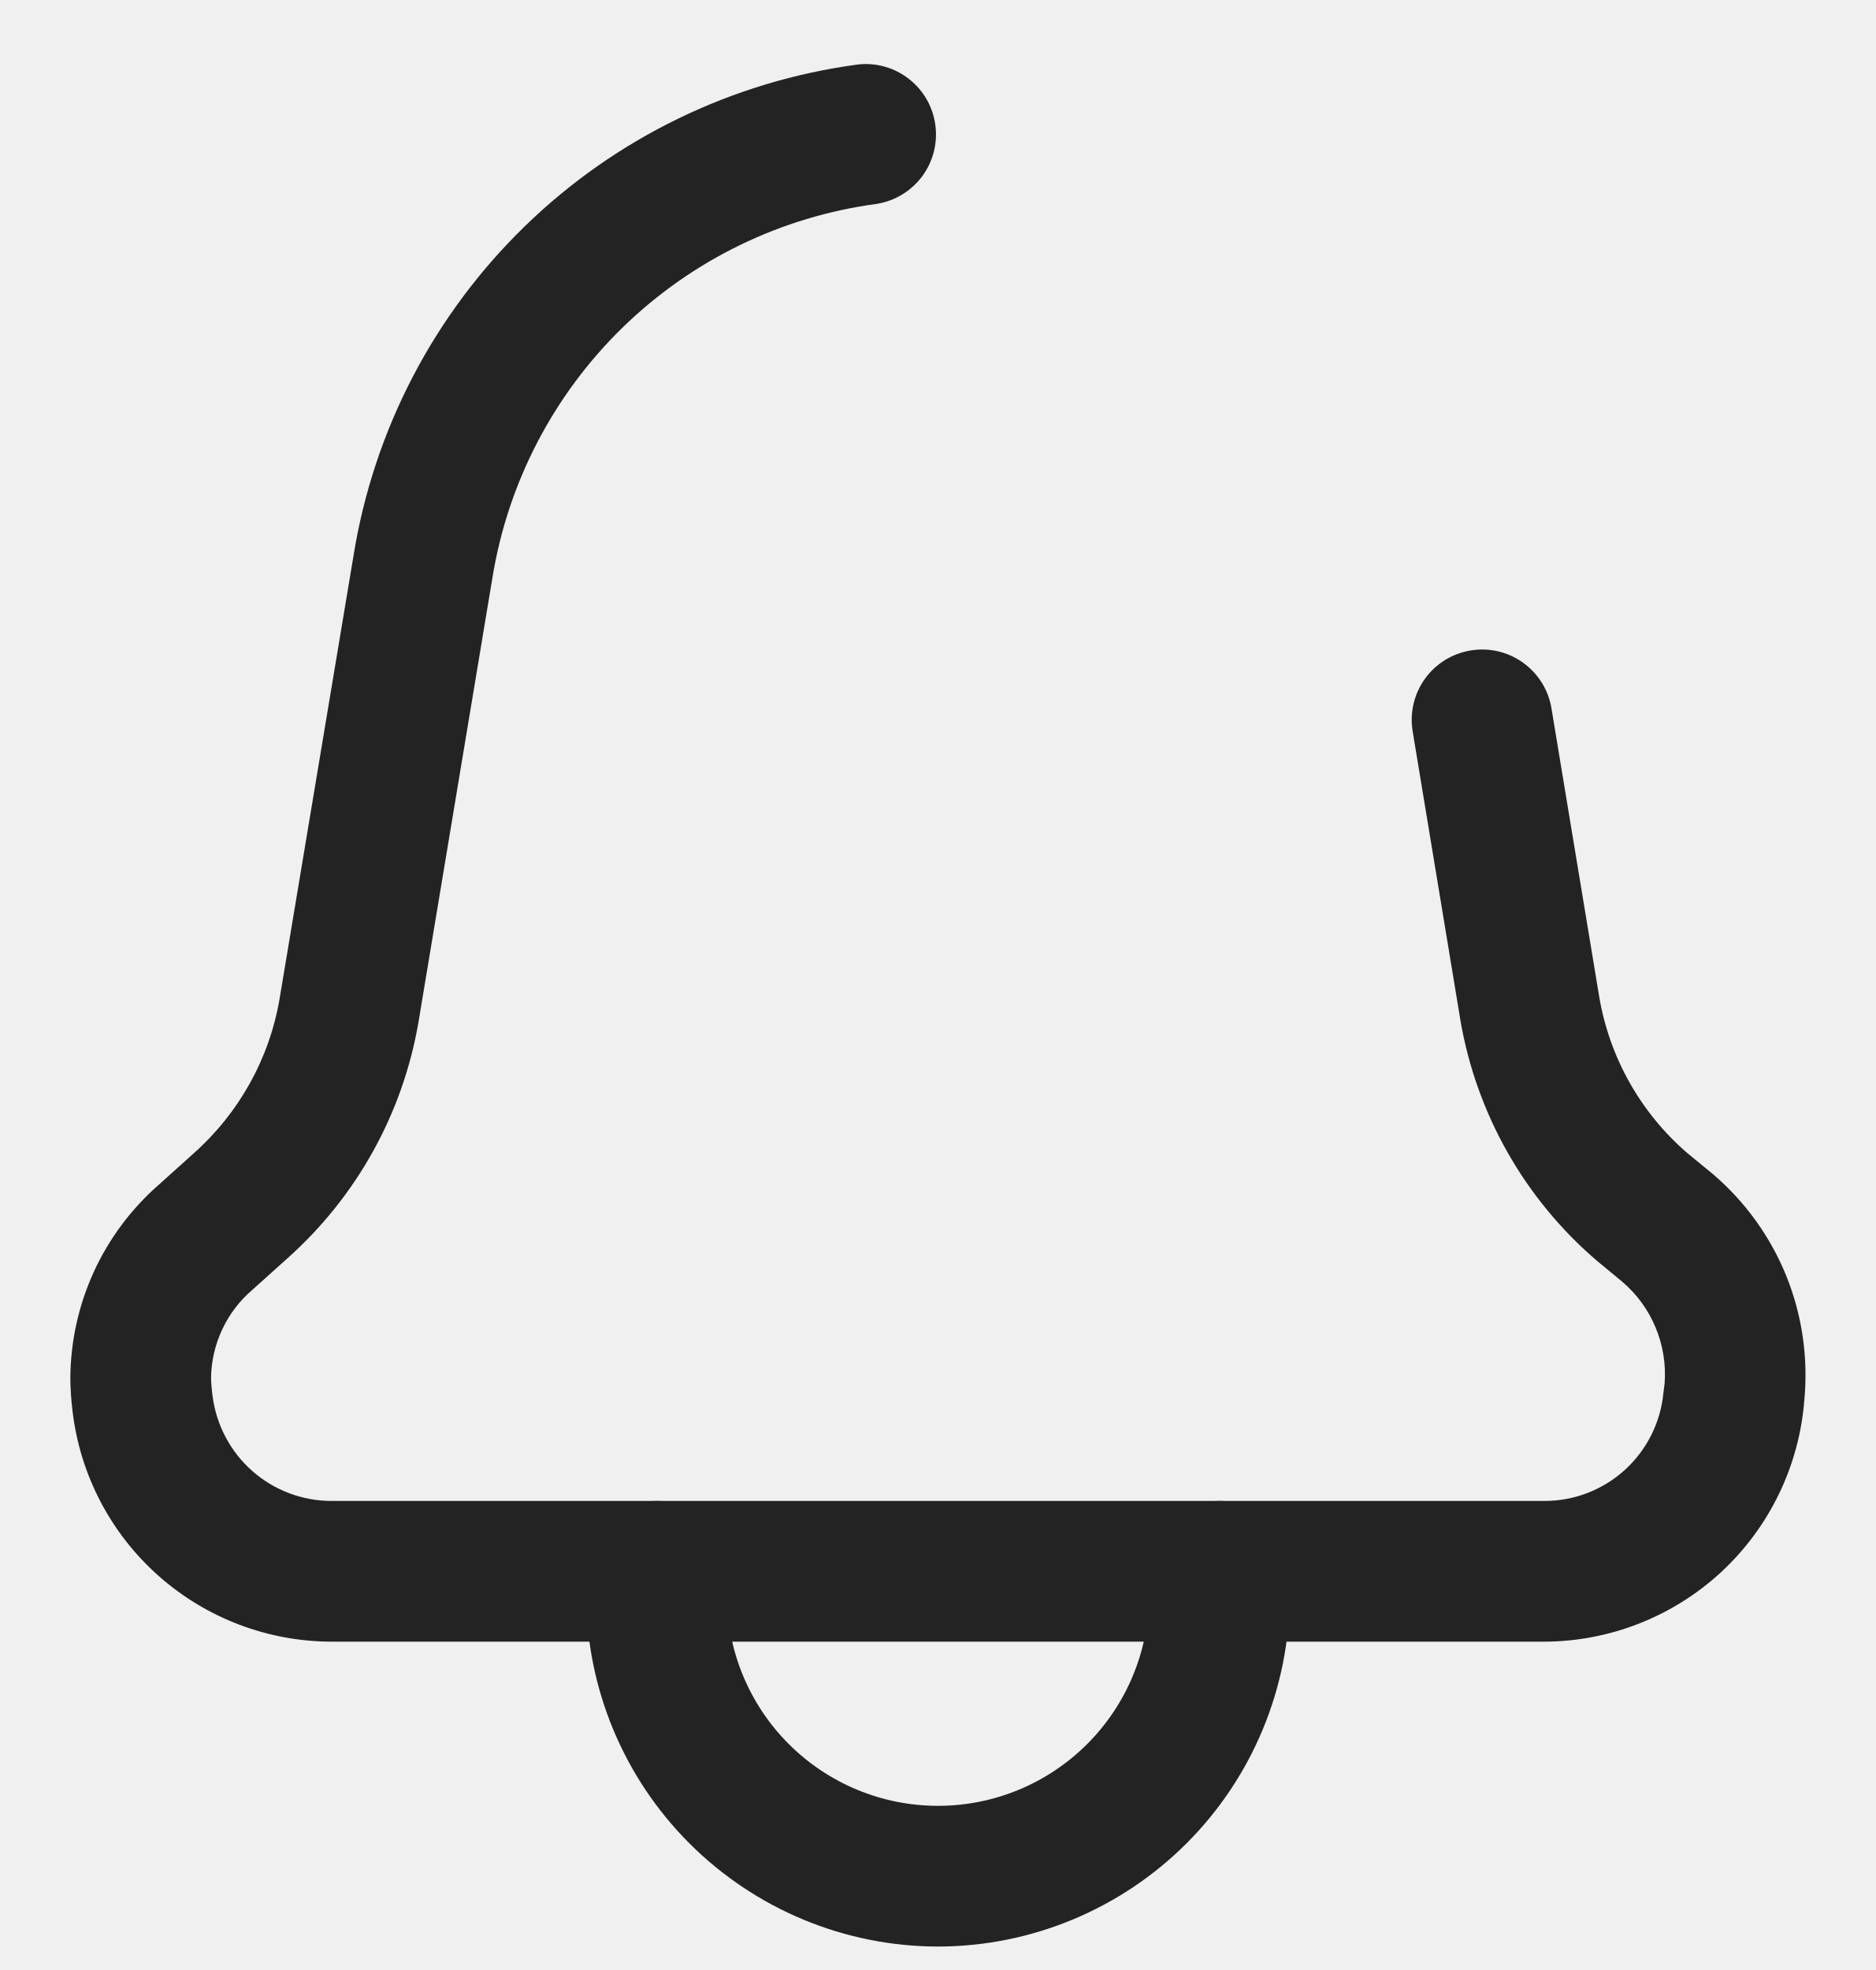
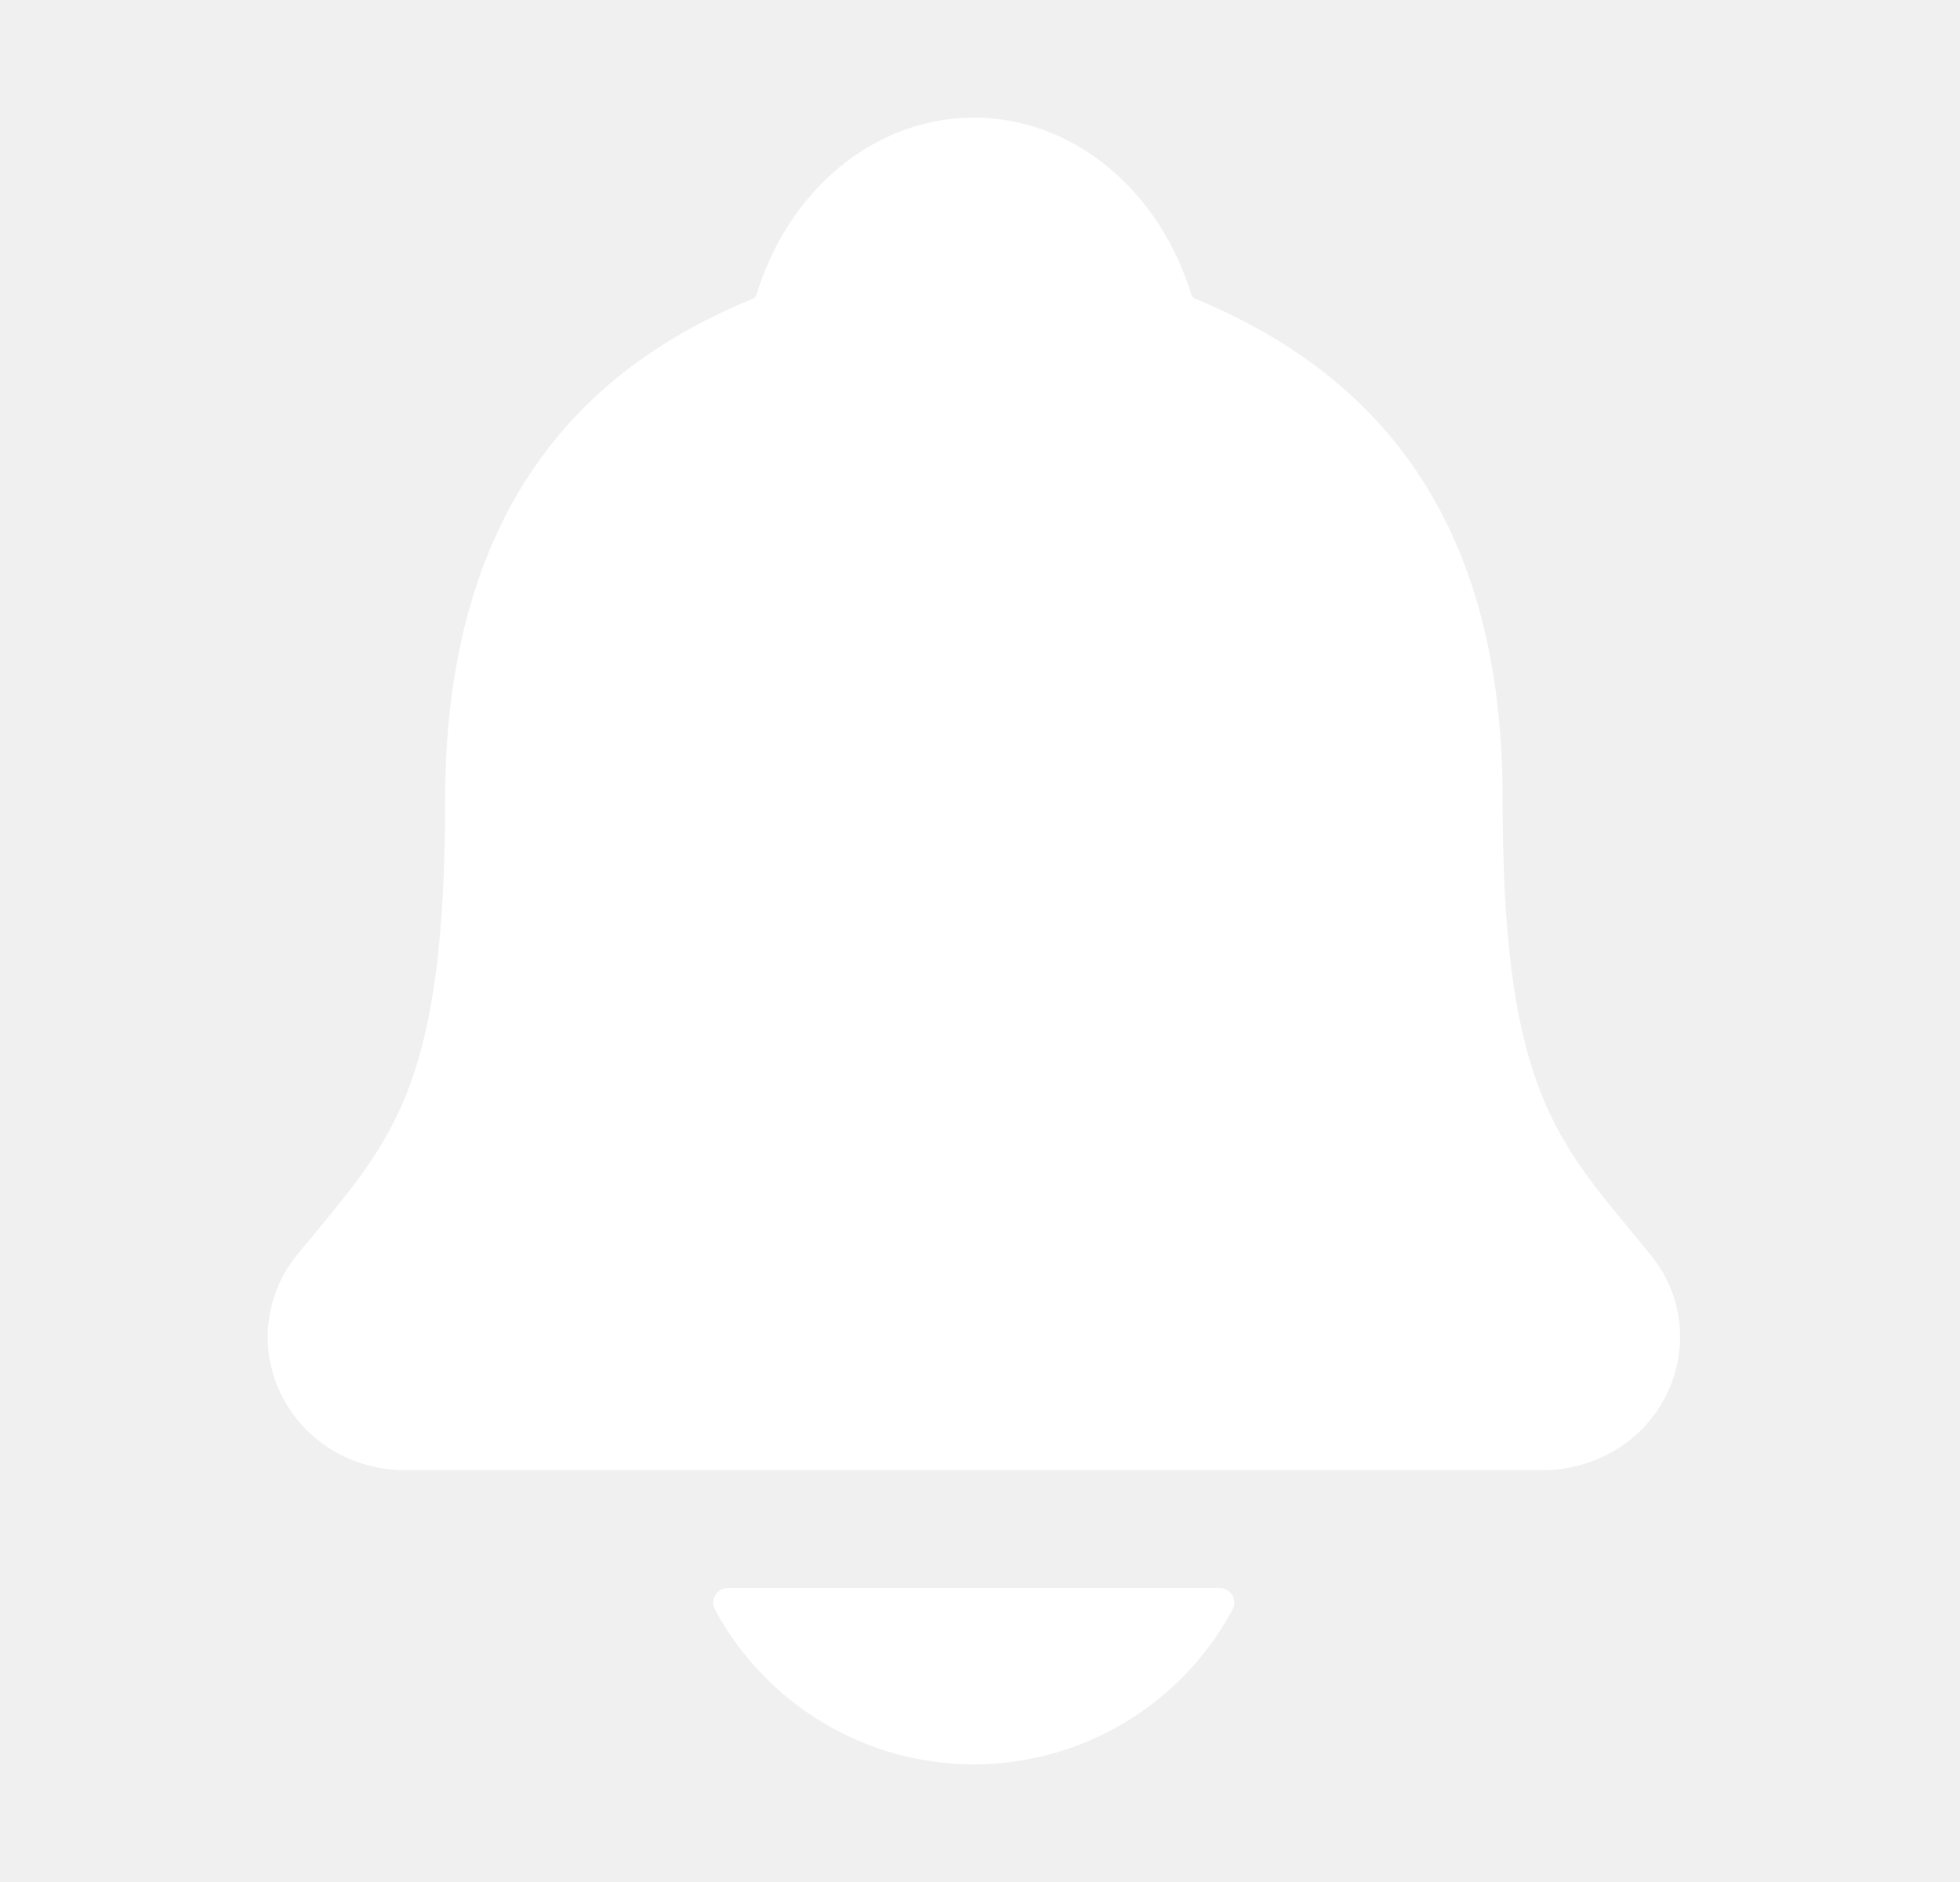
- <svg xmlns="http://www.w3.org/2000/svg" width="20" height="21" viewBox="0 0 20 21" fill="none">
-   <path d="M16.46 17.5H3.54C2.859 17.5 2.201 17.251 1.691 16.799C1.181 16.347 0.855 15.724 0.774 15.048C0.759 14.929 0.751 14.809 0.75 14.69C0.752 14.299 0.838 13.913 1 13.558C1.163 13.203 1.399 12.886 1.693 12.629L2.069 12.291C2.549 11.863 2.871 11.285 2.98 10.651L3.77 5.917C3.986 4.583 4.626 3.354 5.595 2.412C6.564 1.47 7.81 0.865 9.15 0.687C9.344 0.666 9.539 0.722 9.692 0.843C9.846 0.963 9.946 1.139 9.972 1.333C9.998 1.526 9.948 1.722 9.832 1.879C9.715 2.036 9.543 2.141 9.35 2.173C8.328 2.309 7.378 2.771 6.639 3.49C5.901 4.209 5.413 5.146 5.249 6.164L4.46 10.904C4.292 11.873 3.801 12.756 3.067 13.411L2.691 13.749C2.555 13.865 2.445 14.009 2.369 14.172C2.293 14.334 2.252 14.511 2.25 14.69C2.252 14.753 2.257 14.816 2.266 14.879C2.305 15.189 2.456 15.475 2.69 15.681C2.925 15.888 3.227 16.001 3.54 16H16.46C16.778 16.002 17.085 15.884 17.321 15.671C17.556 15.458 17.704 15.164 17.734 14.848L17.747 14.746C17.762 14.542 17.729 14.338 17.65 14.15C17.572 13.961 17.449 13.794 17.294 13.662L17.023 13.438C16.255 12.78 15.741 11.874 15.57 10.877L15.06 7.792C15.029 7.596 15.076 7.396 15.192 7.235C15.308 7.074 15.483 6.966 15.679 6.934C15.874 6.901 16.075 6.948 16.236 7.063C16.397 7.178 16.507 7.352 16.54 7.548L17.05 10.628C17.16 11.274 17.491 11.862 17.988 12.291L18.268 12.521C18.61 12.815 18.877 13.187 19.046 13.606C19.214 14.025 19.279 14.478 19.236 14.928C19.181 15.627 18.865 16.28 18.351 16.757C17.837 17.233 17.161 17.499 16.46 17.5Z" fill="#232323" />
-   <path d="M10 20.75C9.006 20.749 8.053 20.353 7.35 19.65C6.647 18.947 6.251 17.994 6.25 17V16.75C6.25 16.551 6.329 16.36 6.47 16.22C6.61 16.079 6.801 16 7 16C7.199 16 7.39 16.079 7.53 16.22C7.671 16.36 7.75 16.551 7.75 16.75V17C7.75 17.597 7.987 18.169 8.409 18.591C8.831 19.013 9.403 19.25 10 19.25C10.597 19.25 11.169 19.013 11.591 18.591C12.013 18.169 12.25 17.597 12.25 17V16.75C12.25 16.551 12.329 16.36 12.47 16.22C12.61 16.079 12.801 16 13 16C13.199 16 13.39 16.079 13.53 16.22C13.671 16.36 13.75 16.551 13.75 16.75V17C13.749 17.994 13.353 18.947 12.65 19.65C11.947 20.353 10.994 20.749 10 20.75Z" fill="#232323" />
+ <svg xmlns="http://www.w3.org/2000/svg" width="25" height="24" viewBox="0 0 25 24" fill="none">
+   <path d="M3.793 15.999C3.871 15.905 3.947 15.811 4.022 15.721C5.054 14.474 5.678 13.721 5.678 10.19C5.678 8.362 6.115 6.862 6.977 5.737C7.613 4.905 8.472 4.275 9.604 3.809C9.619 3.801 9.632 3.79 9.643 3.778C10.05 2.414 11.165 1.5 12.422 1.5C13.679 1.5 14.793 2.414 15.201 3.776C15.212 3.788 15.224 3.799 15.239 3.807C17.881 4.895 19.166 6.982 19.166 10.188C19.166 13.721 19.789 14.474 20.821 15.72C20.896 15.81 20.972 15.902 21.05 15.998C21.251 16.24 21.379 16.535 21.417 16.847C21.456 17.16 21.404 17.477 21.268 17.761C20.979 18.37 20.363 18.749 19.659 18.749H5.18C4.479 18.749 3.867 18.371 3.577 17.764C3.441 17.48 3.388 17.163 3.427 16.85C3.465 16.537 3.592 16.242 3.793 15.999Z" fill="white" />
+   <path d="M12.421 22.5C11.744 22.5 11.079 22.316 10.498 21.968C9.916 21.62 9.44 21.122 9.119 20.525C9.104 20.497 9.097 20.465 9.097 20.432C9.098 20.4 9.108 20.368 9.124 20.341C9.141 20.313 9.165 20.29 9.193 20.274C9.221 20.258 9.253 20.25 9.285 20.25H15.556C15.588 20.25 15.62 20.258 15.648 20.274C15.677 20.29 15.7 20.313 15.717 20.34C15.734 20.368 15.743 20.4 15.744 20.432C15.745 20.465 15.738 20.497 15.722 20.525C15.402 21.122 14.925 21.62 14.344 21.968C13.763 22.316 13.098 22.499 12.421 22.5Z" fill="white" />
</svg>
